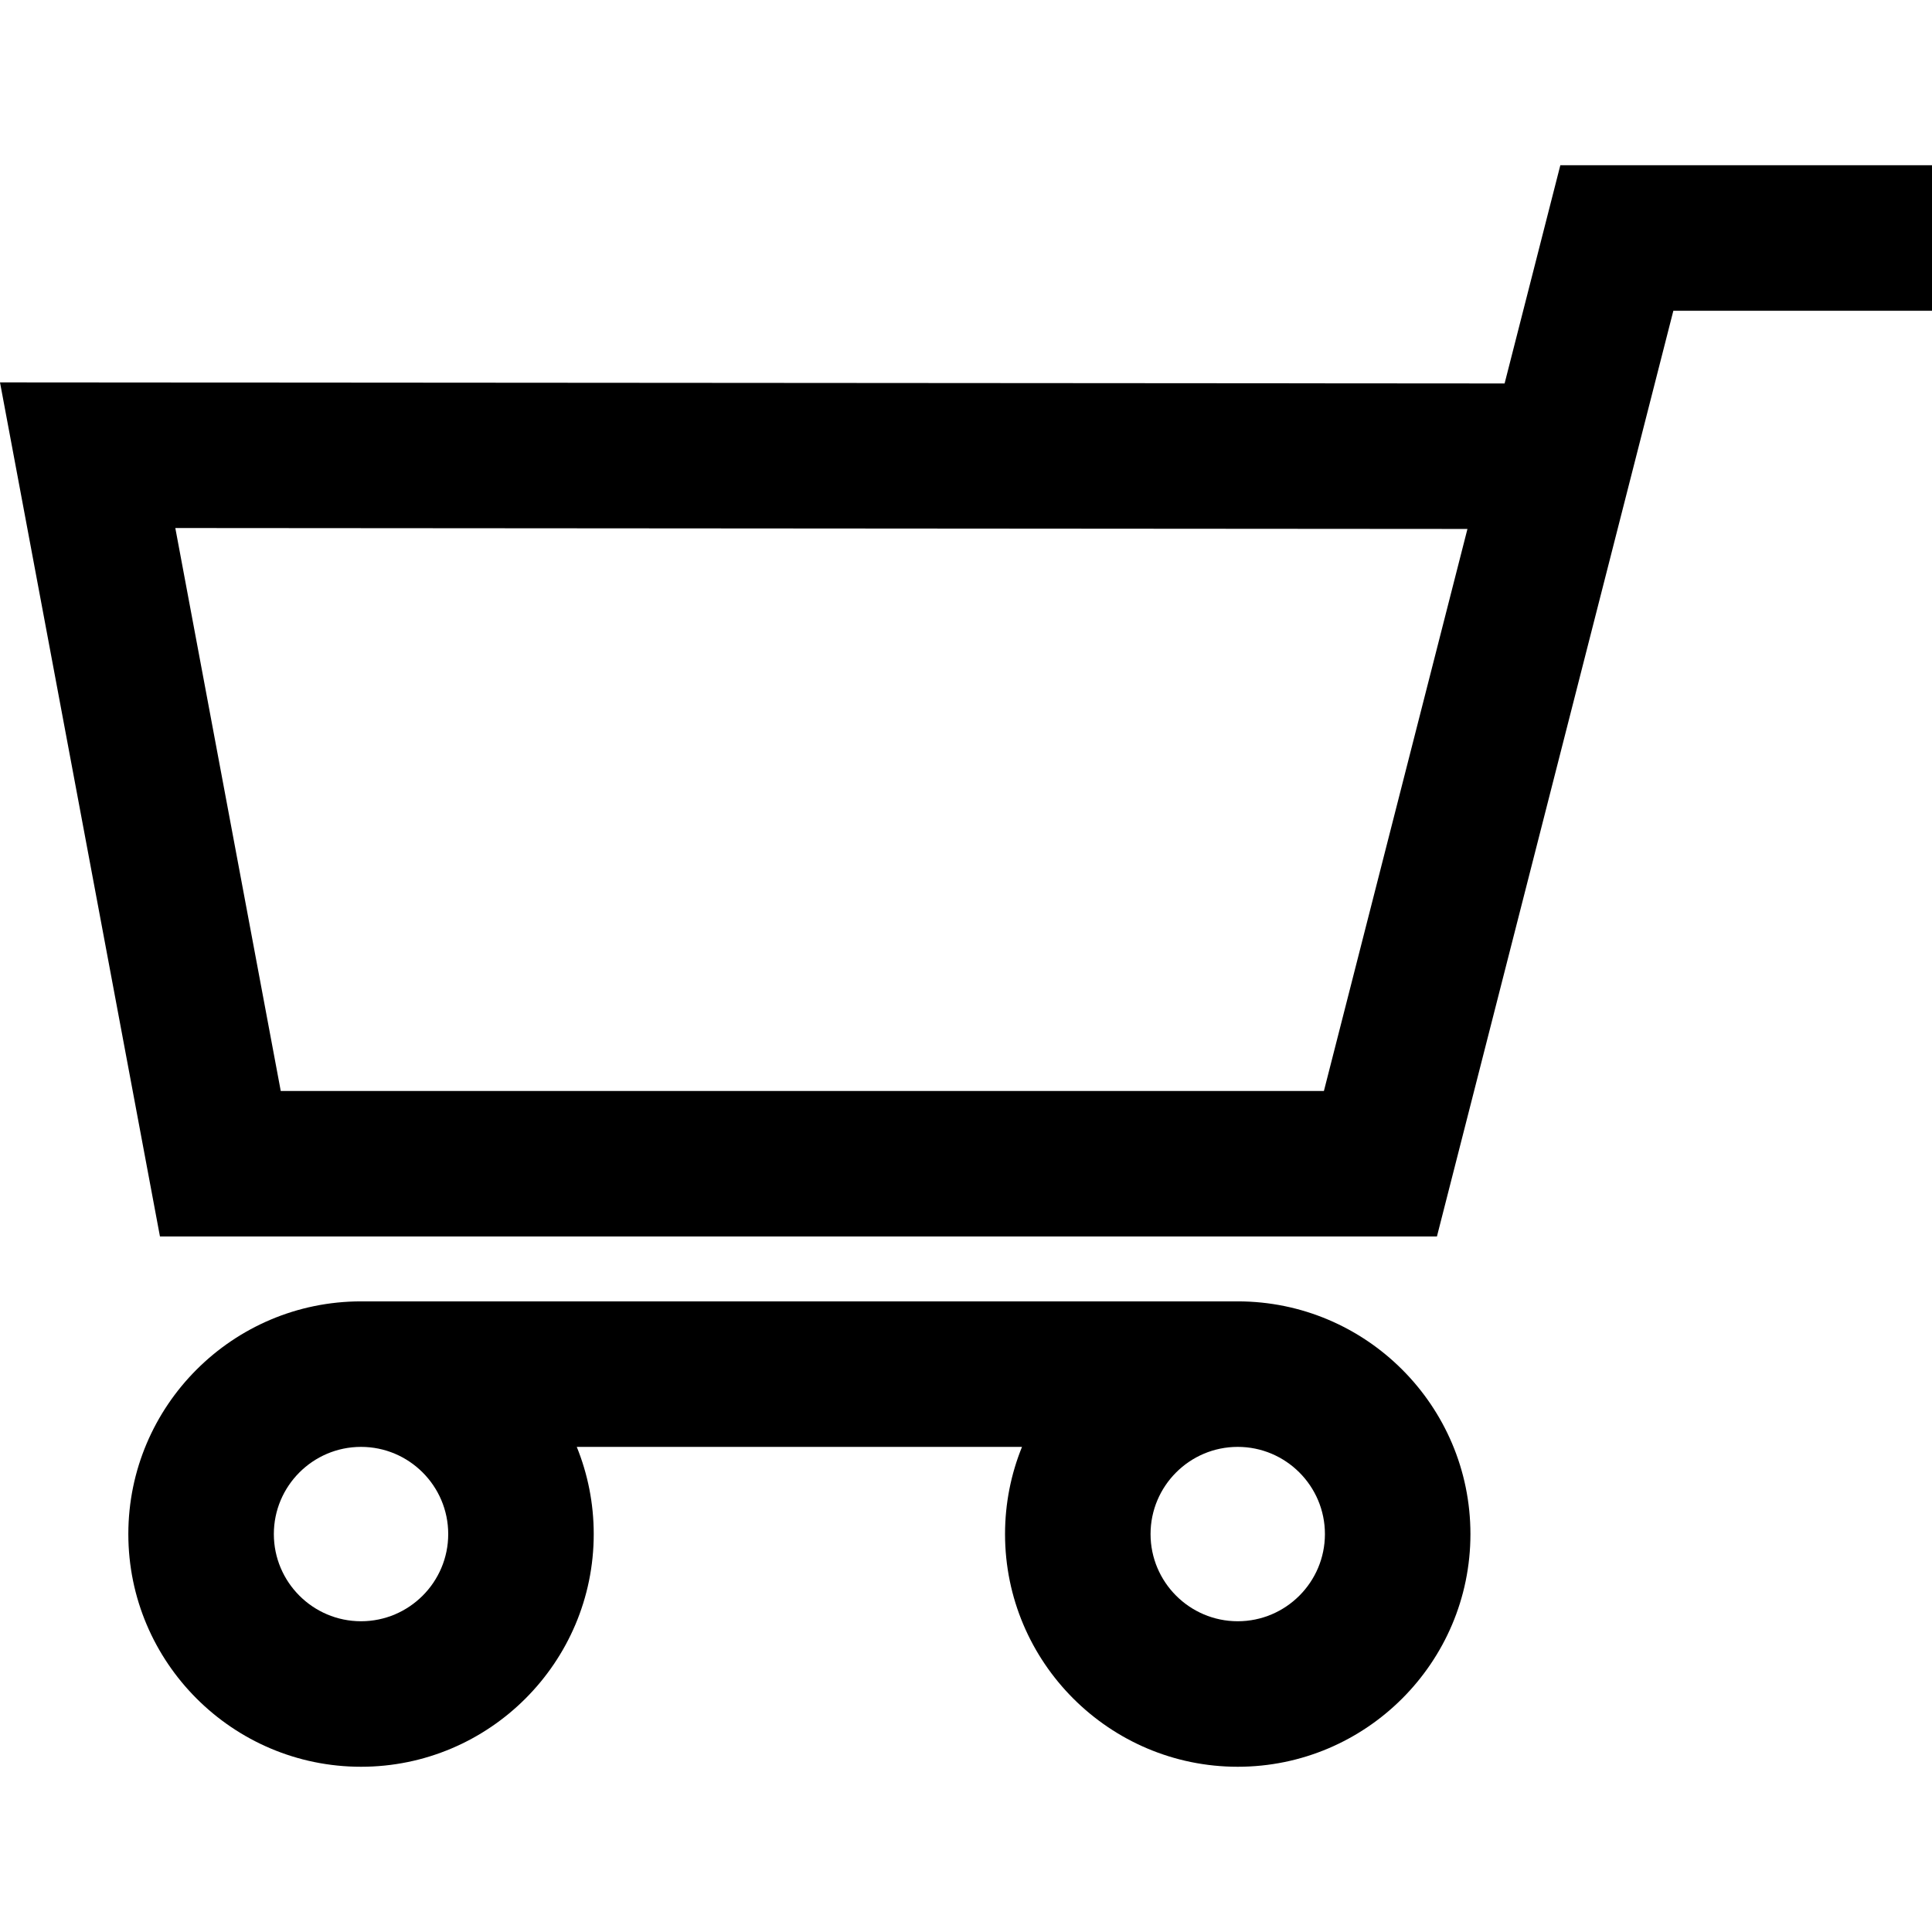
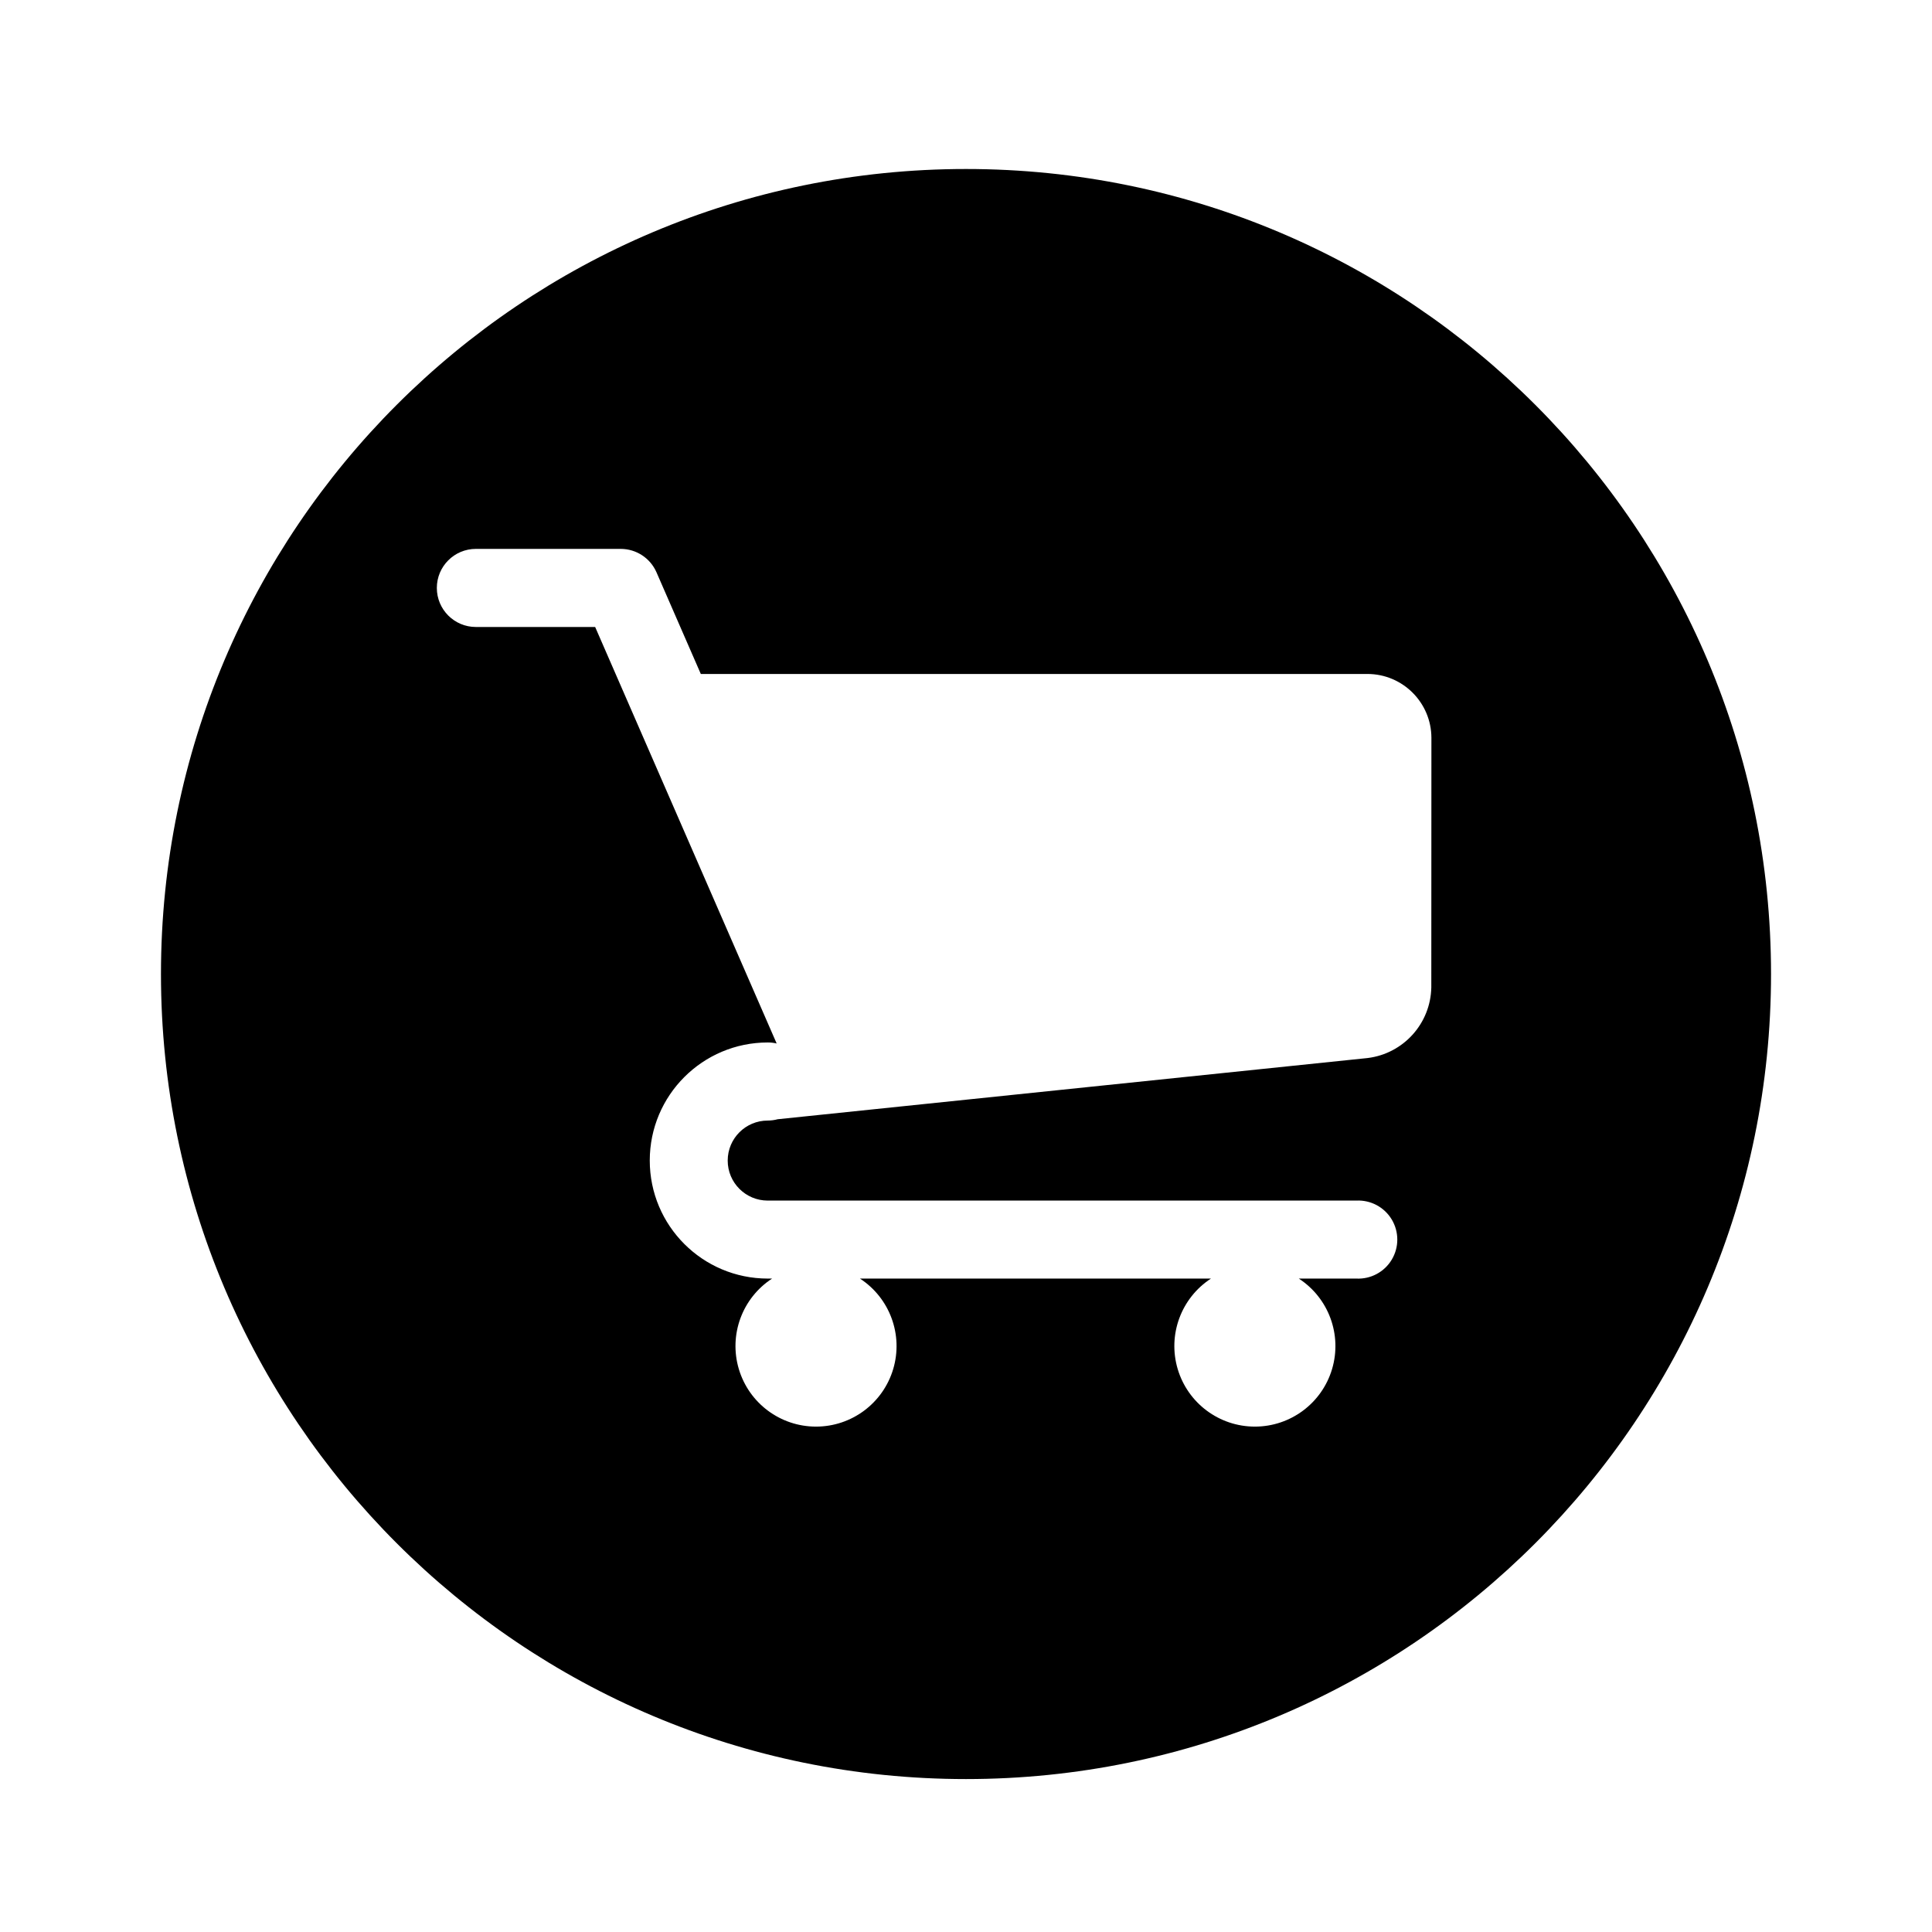
- <svg xmlns="http://www.w3.org/2000/svg" fill="#000000" version="1.1" id="Capa_1" width="800px" height="800px" viewBox="0 0 902.86 902.86" xml:space="preserve">
-   <g>
-     <g>
-       <path d="M671.504,577.829l110.485-432.609H902.86v-68H729.174L703.128,179.2L0,178.697l74.753,399.129h596.751V577.829z     M685.766,247.188l-67.077,262.64H131.199L81.928,246.756L685.766,247.188z" />
-       <path d="M578.418,825.641c59.961,0,108.743-48.783,108.743-108.744s-48.782-108.742-108.743-108.742H168.717    c-59.961,0-108.744,48.781-108.744,108.742s48.782,108.744,108.744,108.744c59.962,0,108.743-48.783,108.743-108.744    c0-14.4-2.821-28.152-7.927-40.742h208.069c-5.107,12.59-7.928,26.342-7.928,40.742    C469.675,776.858,518.457,825.641,578.418,825.641z M209.46,716.897c0,22.467-18.277,40.744-40.743,40.744    c-22.466,0-40.744-18.277-40.744-40.744c0-22.465,18.277-40.742,40.744-40.742C191.183,676.155,209.46,694.432,209.46,716.897z     M619.162,716.897c0,22.467-18.277,40.744-40.743,40.744s-40.743-18.277-40.743-40.744c0-22.465,18.277-40.742,40.743-40.742    S619.162,694.432,619.162,716.897z" />
-     </g>
-   </g>
+ <svg xmlns="http://www.w3.org/2000/svg" fill="#000000" width="800px" height="800px" viewBox="-1 0 19 19" class="cf-icon-svg">
+   <path d="M16.417 9.579A7.917 7.917 0 1 1 8.5 1.662a7.917 7.917 0 0 1 7.917 7.917zm-3.34-2.323a.63.63 0 0 0-.628-.628H5.892l-.436-1a.384.384 0 0 0-.351-.23H3.68a.384.384 0 1 0 0 .768h1.173l1.785 4.096a.37.37 0 0 0-.087-.01 1.161 1.161 0 1 0 0 2.322h.042a.792.792 0 1 0 .864 0h3.452a.792.792 0 1 0 .864 0h.565a.384.384 0 1 0 0-.767H6.55a.393.393 0 0 1 0-.787.38.38 0 0 0 .098-.013l5.803-.602a.714.714 0 0 0 .625-.694z" />
</svg>
